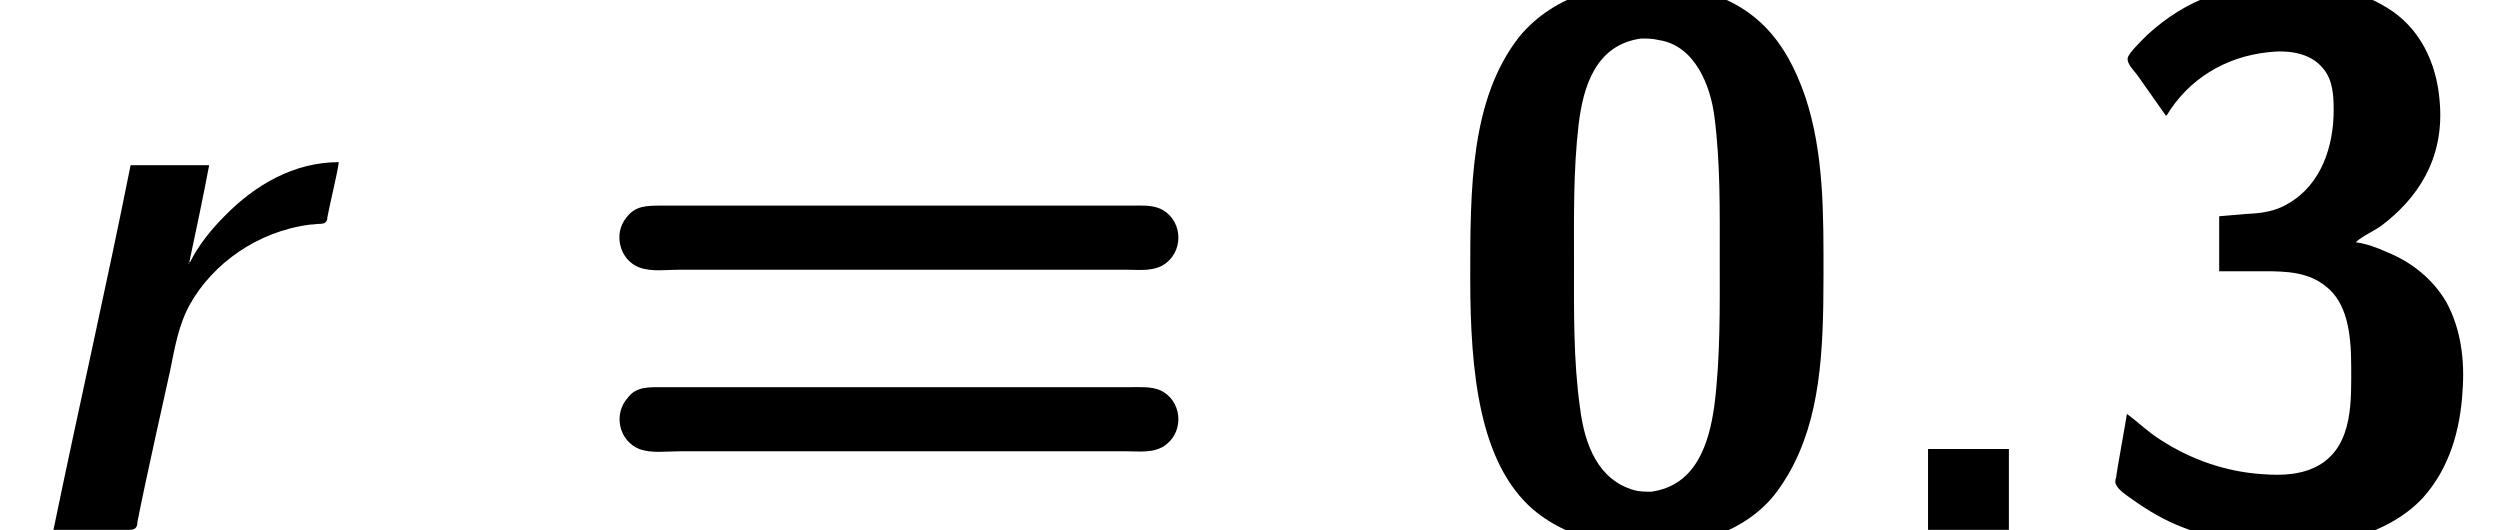
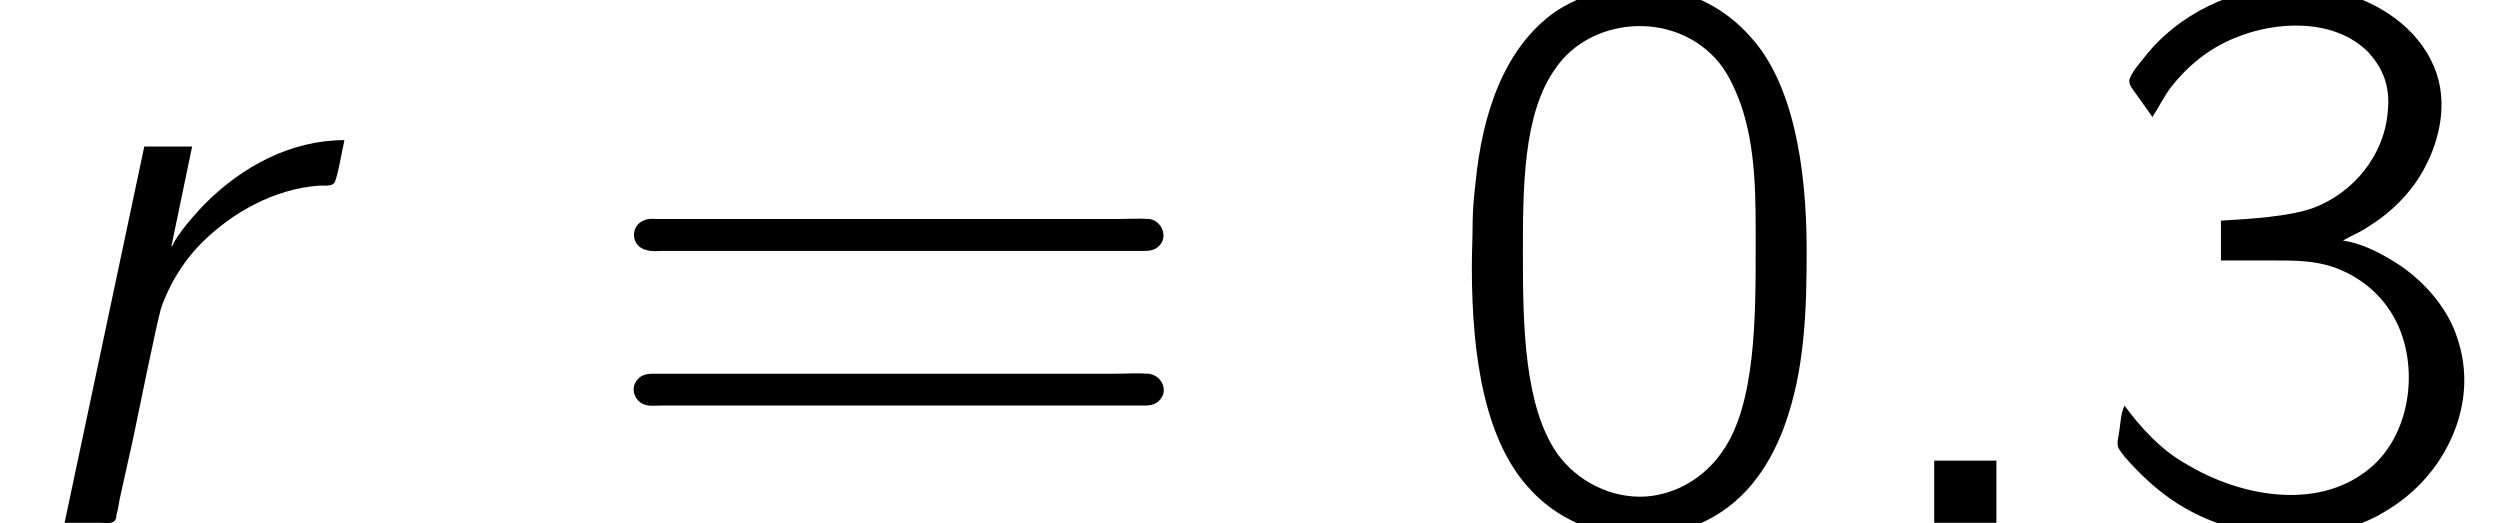
- <svg xmlns="http://www.w3.org/2000/svg" xmlns:xlink="http://www.w3.org/1999/xlink" style="width:3.275em;height:0.694em;vertical-align:-0.000em" fill="currentColor" aria-hidden="true" version="1.1" viewBox="-72 -72 32.624 6.918">
+ <svg xmlns="http://www.w3.org/2000/svg" xmlns:xlink="http://www.w3.org/1999/xlink" style="width:3.136em;height:0.656em;vertical-align:-0.000em" fill="currentColor" aria-hidden="true" version="1.1" viewBox="-72 -72 31.24 6.531">
  <defs>
-     <path id="g2-58" d="M.649-.739V0H1.388V-.739H.649Z" />
-     <path id="g2-114" d="M1.73-2.448H1.723C1.785-2.741 1.848-3.034 1.904-3.333H1.186C.962-2.211 .711-1.116 .481 0H1.172C1.22 0 1.248-.014 1.248-.07C1.318-.432 1.513-1.297 1.548-1.458C1.59-1.667 1.625-1.876 1.73-2.064C1.939-2.434 2.343-2.727 2.824-2.79C2.852-2.79 2.887-2.797 2.915-2.797C2.957-2.797 2.985-2.81 2.985-2.859C3.013-3.006 3.075-3.25 3.089-3.361C2.678-3.361 2.322-3.152 2.043-2.866C1.925-2.748 1.806-2.601 1.73-2.448ZM1.716-2.441C1.716-2.441 1.723-2.441 1.723-2.441C1.723-2.434 1.716-2.427 1.716-2.441Z" />
-     <use id="g3-58" xlink:href="#g2-58" transform="scale(1.428571)" />
-     <use id="g3-114" xlink:href="#g2-114" transform="scale(1.428571)" />
-     <path id="g5-48" d="M1.066-6.436C.428-5.619 .428-4.453 .428-3.288C.428-2.052 .548-.877 1.245-.269C1.504-.05 1.813 .09 2.202 .169C3.029 .319 3.806 .13 4.264-.309C4.394-.428 4.493-.578 4.583-.727C5.001-1.455 5.041-2.311 5.041-3.328C5.041-4.105 5.051-4.912 4.802-5.659C4.543-6.406 4.134-6.904 3.268-7.083C2.311-7.253 1.514-6.984 1.066-6.436ZM2.66-6.416C2.74-6.416 2.809-6.416 2.889-6.396C3.367-6.326 3.567-5.788 3.616-5.4C3.696-4.792 3.686-4.164 3.686-3.547C3.686-2.909 3.696-2.262 3.616-1.624C3.547-1.126 3.377-.578 2.79-.498C2.72-.498 2.64-.498 2.57-.518C2.102-.648 1.923-1.106 1.863-1.584C1.773-2.212 1.783-2.859 1.783-3.497C1.783-4.095 1.773-4.692 1.843-5.29C1.903-5.798 2.072-6.336 2.66-6.416Z" />
-     <path id="g5-51" d="M1.126-5.41H1.136C1.425-5.888 1.903-6.177 2.461-6.237C2.71-6.267 3.009-6.237 3.178-6.027C3.308-5.878 3.318-5.669 3.318-5.479C3.318-5.011 3.158-4.513 2.73-4.264C2.55-4.154 2.371-4.134 2.172-4.125L1.823-4.095V-3.377H2.411C2.7-3.377 2.989-3.367 3.218-3.178C3.487-2.969 3.547-2.58 3.547-2.142S3.577-1.126 3.148-.857C2.919-.717 2.65-.707 2.391-.727C1.913-.757 1.455-.917 1.056-1.176C.897-1.275 .767-1.405 .618-1.514C.608-1.435 .478-.727 .478-.687C.468-.658 .458-.618 .478-.588C.508-.518 .618-.448 .687-.399C.897-.249 1.116-.12 1.355-.03C2.431 .408 3.836 .279 4.483-.418C4.832-.807 4.971-1.305 5.001-1.813C5.031-2.212 4.981-2.62 4.792-2.969C4.613-3.278 4.334-3.497 4.015-3.626C3.885-3.686 3.746-3.736 3.606-3.756C3.706-3.846 3.836-3.895 3.945-3.975C4.394-4.314 4.772-4.832 4.702-5.599C4.663-6.097 4.443-6.565 4.005-6.824C3.666-7.034 3.268-7.103 2.879-7.123C2.002-7.183 1.375-6.914 .887-6.466C.837-6.416 .628-6.217 .628-6.157C.618-6.087 .707-5.998 .747-5.948L1.126-5.41Z" />
-     <path id="g5-61" d="M.697-4.075C.528-3.866 .608-3.527 .867-3.427C1.026-3.367 1.225-3.397 1.395-3.397H7.223C7.402-3.397 7.601-3.367 7.751-3.487C7.99-3.676 7.95-4.065 7.671-4.194C7.552-4.244 7.422-4.234 7.293-4.234H1.176C.956-4.234 .817-4.234 .697-4.075ZM.717-1.724C.528-1.514 .598-1.166 .867-1.056C1.026-.996 1.225-1.026 1.395-1.026H7.223C7.402-1.026 7.601-.996 7.751-1.116C7.99-1.305 7.95-1.694 7.671-1.823C7.552-1.873 7.412-1.863 7.283-1.863H1.186C.986-1.863 .827-1.873 .717-1.724Z" />
+     <path id="g3-58" d="M1.066-.777V0H1.843V-.777H1.066Z" />
+     <path id="g3-114" d="M2.152-3.457H2.142L2.401-4.702H1.803L.807 0H1.255C1.345 0 1.455 .03 1.455-.1C1.474-.159 1.484-.229 1.494-.289L1.664-1.056C1.724-1.345 1.953-2.471 2.012-2.68C2.122-2.999 2.311-3.298 2.55-3.527C2.899-3.866 3.417-4.174 3.995-4.214C4.045-4.214 4.144-4.204 4.174-4.244C4.214-4.284 4.274-4.653 4.304-4.782C3.636-4.782 3.029-4.453 2.57-3.995C2.451-3.875 2.212-3.606 2.152-3.457Z" />
+     <path id="g5-48" d="M1.574-6.396C.897-5.928 .648-5.061 .568-4.284C.548-4.105 .528-3.925 .528-3.746S.518-3.377 .518-3.198C.518-2.052 .687-.996 1.265-.399C1.773 .149 2.66 .339 3.367 .01C3.895-.219 4.224-.667 4.423-1.205C4.682-1.913 4.702-2.67 4.702-3.407C4.702-4.473 4.523-5.499 4.005-6.067C3.397-6.765 2.371-6.904 1.574-6.396ZM3.557-5.808C3.706-5.649 3.796-5.45 3.875-5.24C4.075-4.672 4.065-4.045 4.065-3.447C4.065-2.57 4.065-1.474 3.646-.887C3.427-.568 3.078-.359 2.7-.329C2.262-.299 1.833-.518 1.584-.867C1.176-1.455 1.156-2.451 1.156-3.337C1.156-4.184 1.156-5.111 1.564-5.679C1.993-6.306 2.999-6.406 3.557-5.808Z" />
+     <path id="g5-51" d="M.887-5.071C.966-5.191 1.026-5.32 1.116-5.44C1.325-5.709 1.594-5.928 1.913-6.057C2.431-6.276 3.168-6.306 3.587-5.878C3.756-5.689 3.866-5.469 3.826-5.121C3.776-4.583 3.397-4.125 2.899-3.935C2.6-3.826 2.092-3.796 1.743-3.776V-3.278H2.411C2.67-3.278 2.919-3.278 3.168-3.188C3.497-3.068 3.766-2.839 3.925-2.531C4.214-1.973 4.125-1.166 3.656-.727C3.009-.13 1.993-.319 1.305-.737C.996-.907 .727-1.205 .538-1.465C.488-1.365 .488-1.225 .468-1.116C.438-.956 .438-.956 .538-.827C.897-.418 1.285-.11 1.873 .06C2.481 .229 3.138 .209 3.706-.09C3.866-.179 4.015-.279 4.154-.408C4.593-.807 4.951-1.534 4.702-2.291C4.573-2.72 4.214-3.088 3.866-3.288C3.686-3.397 3.477-3.497 3.268-3.527C3.367-3.587 3.477-3.626 3.577-3.696C3.806-3.836 4.005-4.015 4.164-4.234C4.384-4.543 4.583-5.041 4.463-5.529C4.204-6.526 2.77-7.044 1.584-6.456C1.275-6.306 .996-6.087 .787-5.818C.747-5.768 .598-5.599 .598-5.519C.598-5.469 .638-5.42 .667-5.38L.887-5.071Z" />
+     <path id="g5-61" d="M.707-3.786C.508-3.726 .518-3.447 .727-3.407C.787-3.387 .857-3.397 .917-3.397H6.904C6.984-3.397 7.064-3.397 7.123-3.457C7.243-3.567 7.163-3.776 7.004-3.796C6.864-3.806 6.725-3.796 6.585-3.796H.877C.827-3.796 .757-3.806 .707-3.786ZM.588-1.763C.518-1.654 .588-1.504 .707-1.474C.767-1.455 .827-1.465 .887-1.465H6.914C6.994-1.465 7.064-1.465 7.123-1.524C7.253-1.644 7.163-1.843 6.994-1.863C6.854-1.873 6.715-1.863 6.575-1.863H.887C.757-1.863 .658-1.873 .588-1.763Z" />
  </defs>
  <g id="page7">
-     <use x="-72" y="-65.081" xlink:href="#g3-114" />
-     <use x="-64.531" y="-65.081" xlink:href="#g5-61" />
-     <use x="-53.24" y="-65.081" xlink:href="#g5-48" />
-     <use x="-47.761" y="-65.081" xlink:href="#g3-58" />
-     <use x="-44.855" y="-65.081" xlink:href="#g5-51" />
+     <use x="-72" y="-65.469" xlink:href="#g3-114" />
+     <use x="-64.642" y="-65.469" xlink:href="#g5-61" />
+     <use x="-54.126" y="-65.469" xlink:href="#g5-48" />
+     <use x="-48.896" y="-65.469" xlink:href="#g3-58" />
+     <use x="-45.99" y="-65.469" xlink:href="#g5-51" />
  </g>
</svg>
